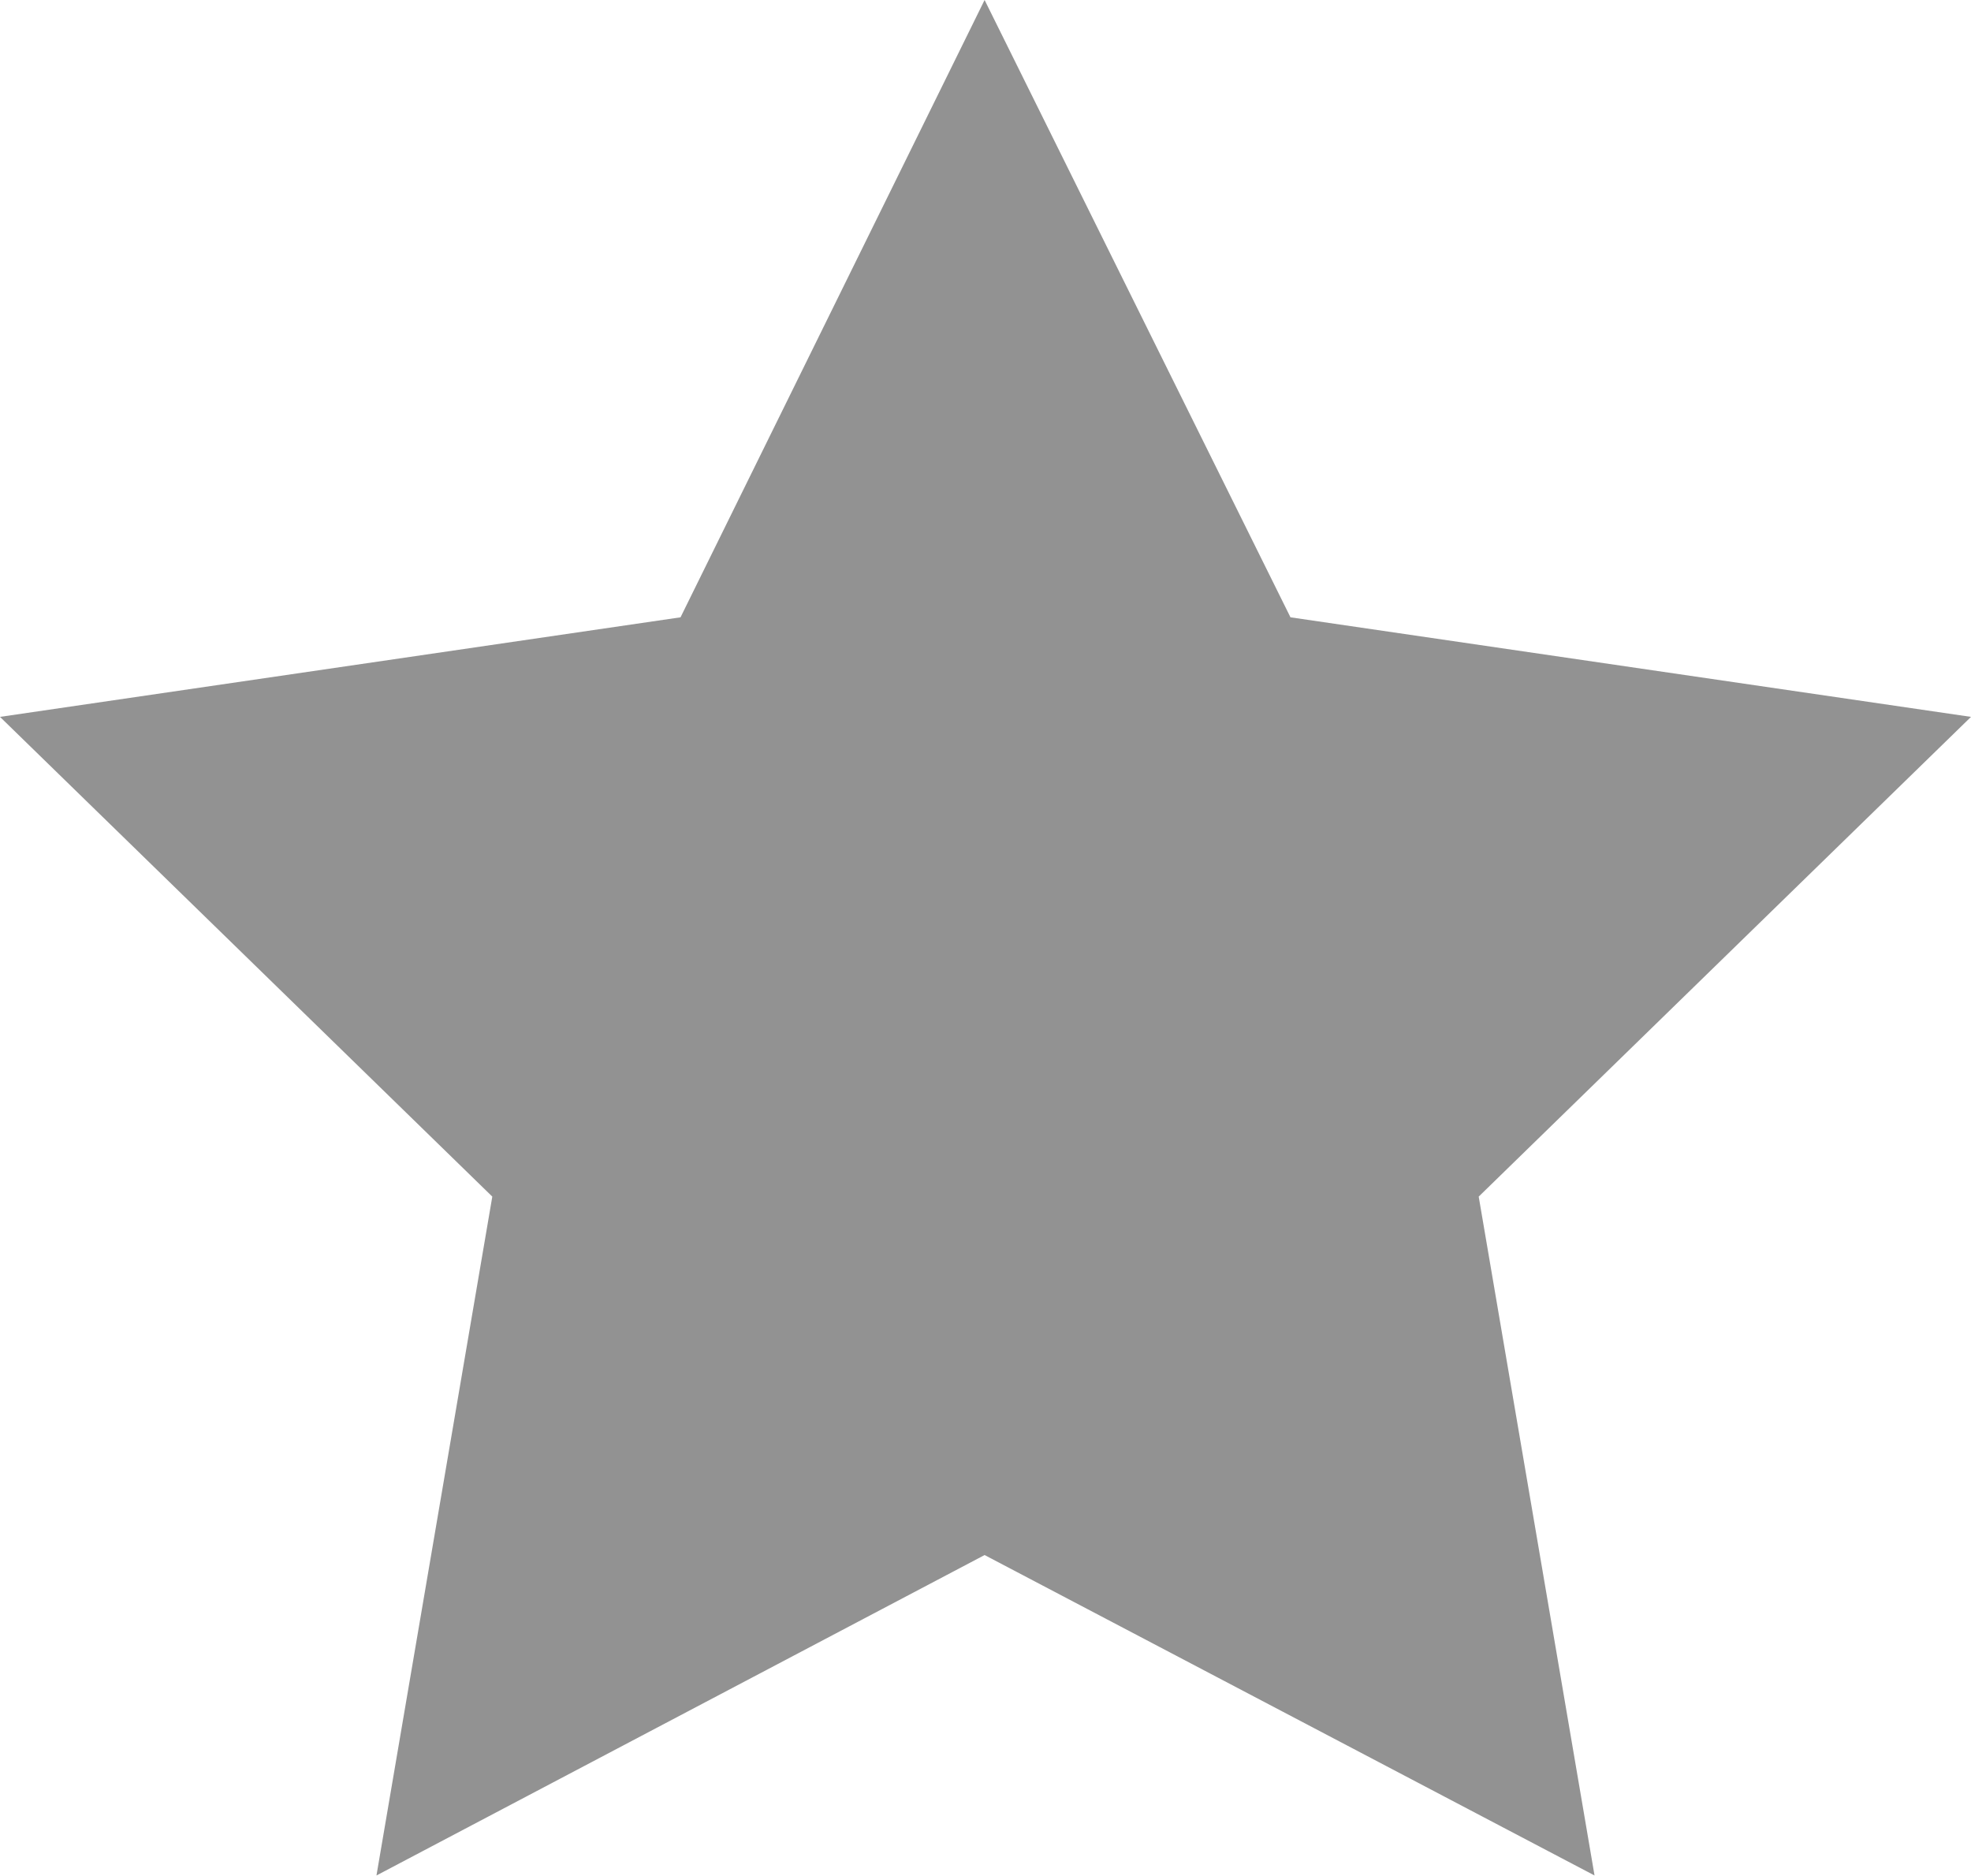
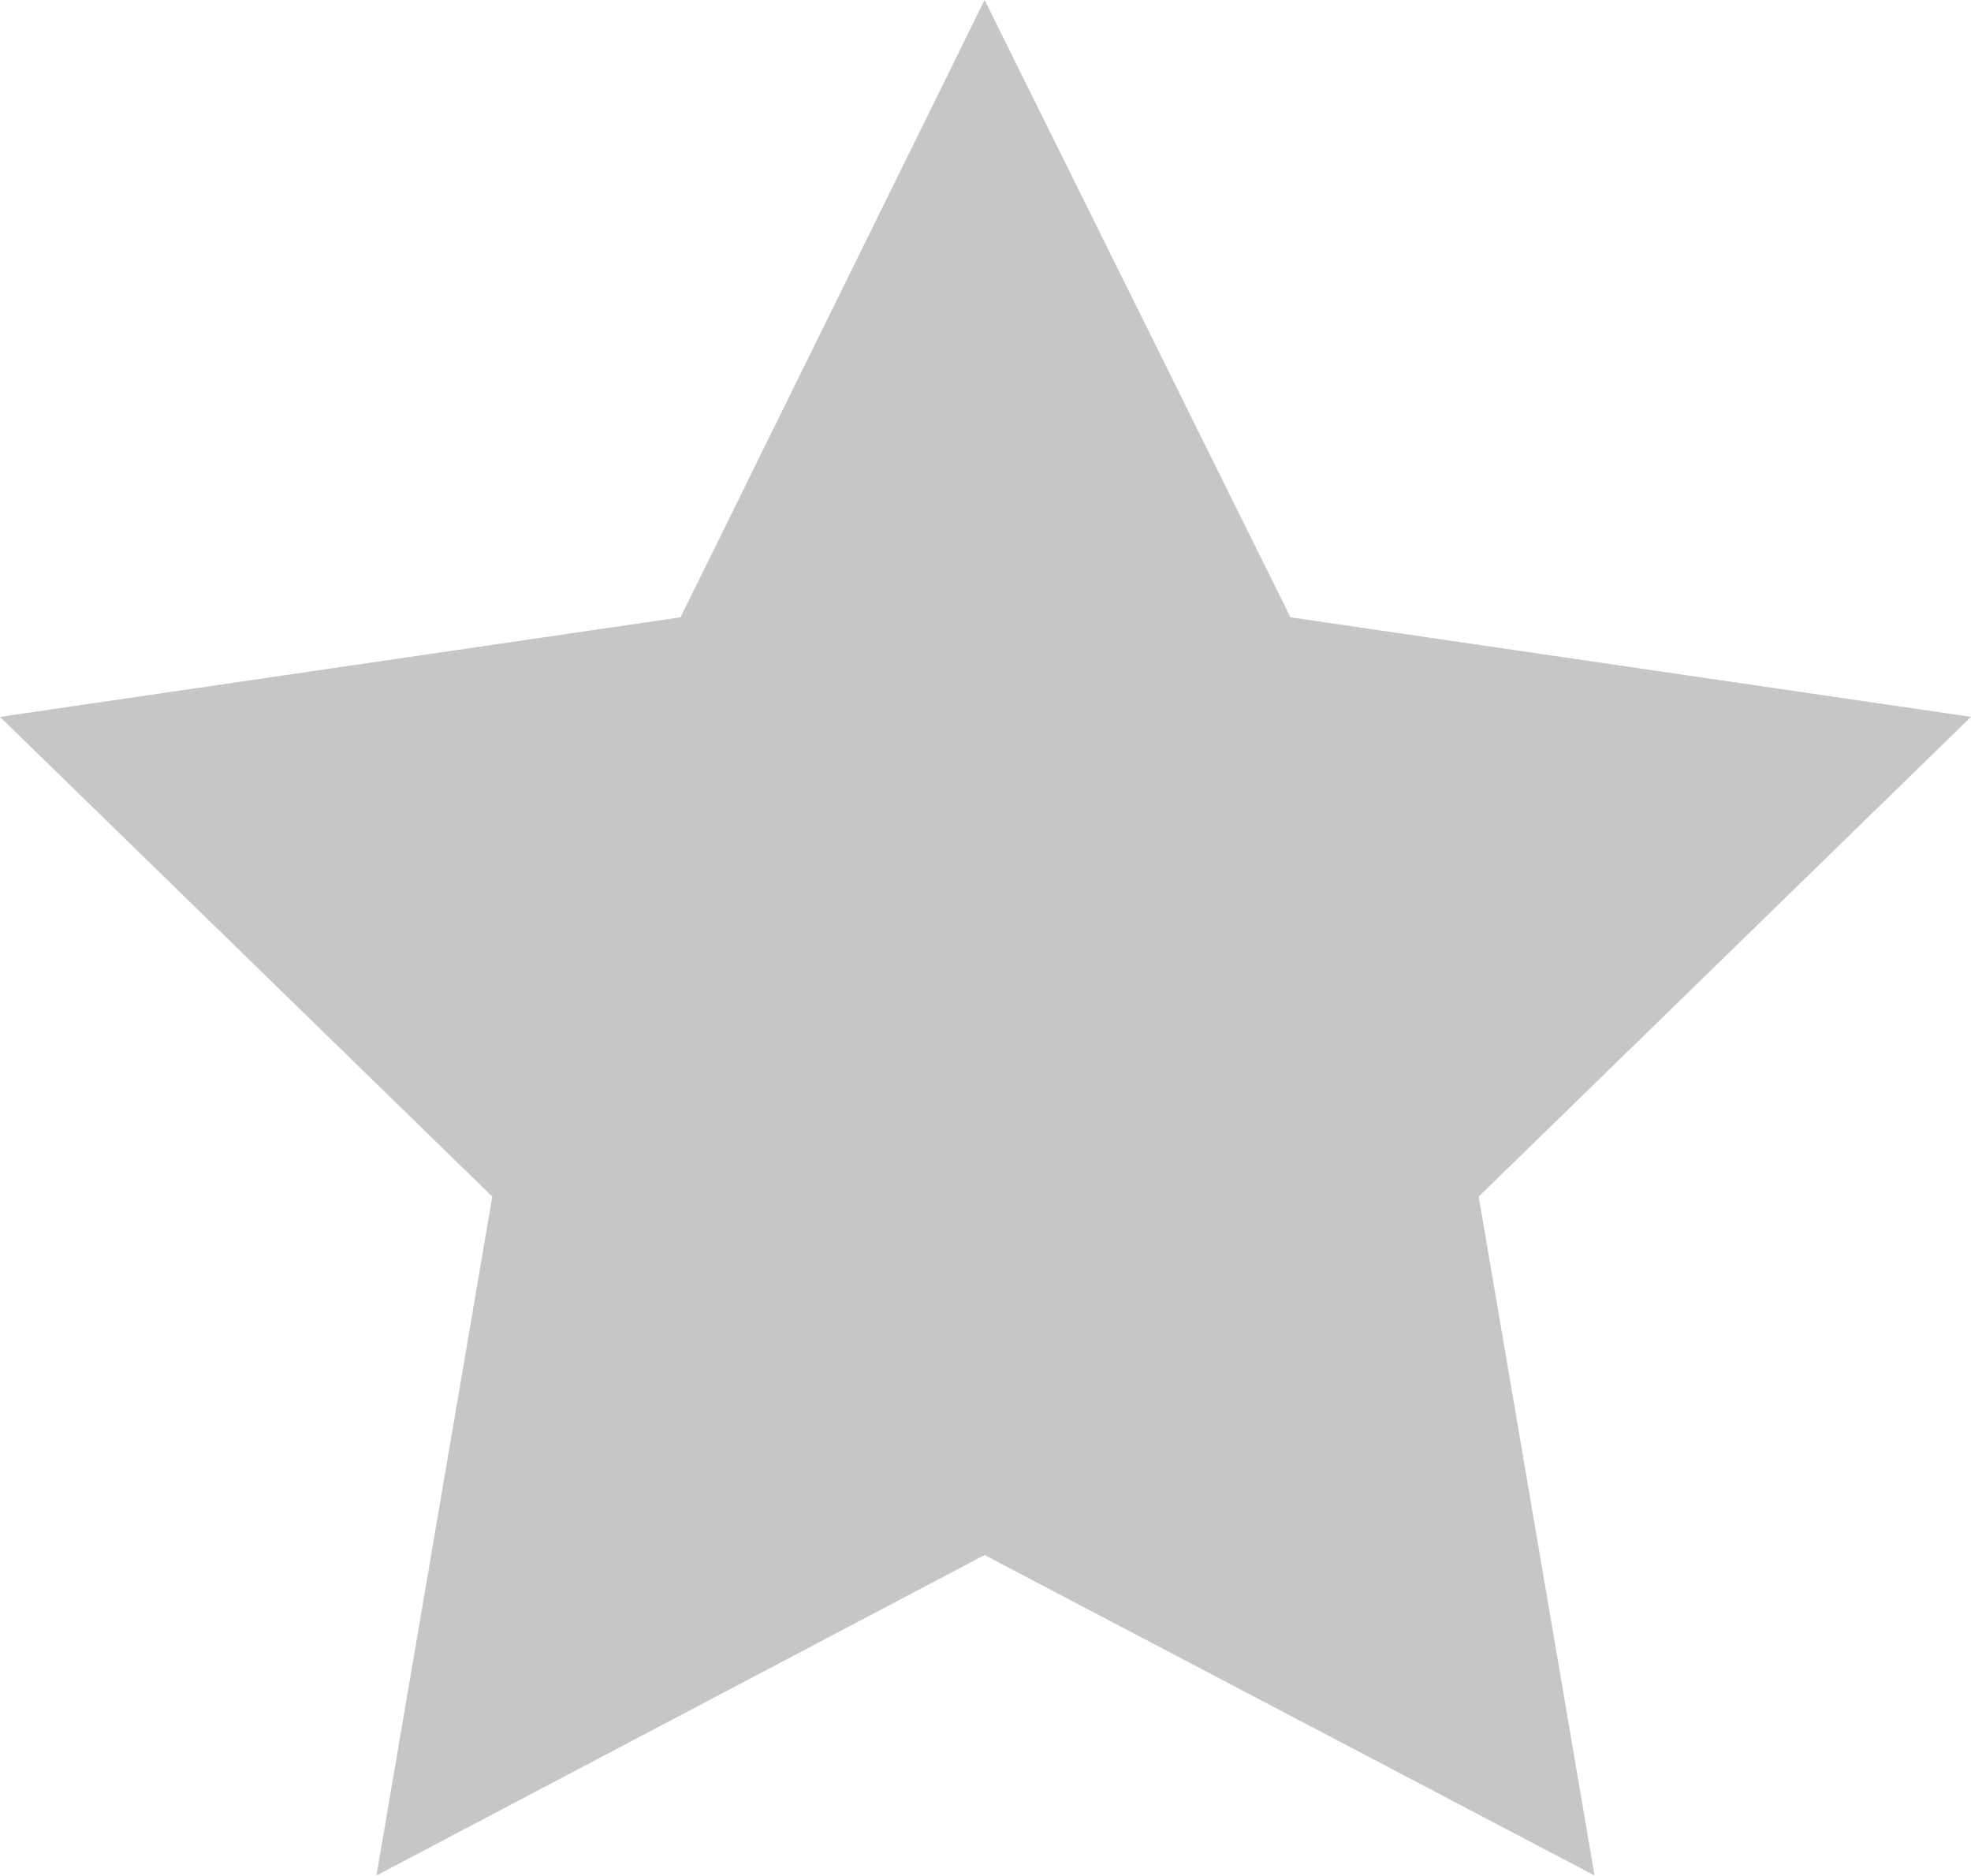
<svg xmlns="http://www.w3.org/2000/svg" width="108.9" height="103.6" viewBox="0 0 108.9 103.6">
  <defs>
-     <style>.cls-1{fill:#929292;}</style>
+     <style>.cls-1{fill:#c7c5c5;}</style>
  </defs>
  <g id="Layer_2" data-name="Layer 2">
    <g id="Layer_1-2" data-name="Layer 1">
      <polygon class="cls-1" points="108.9 39.6 71.3 34.1 54.4 0 37.6 34.1 0 39.6 27.2 66.1 20.8 103.6 54.4 85.9 88.1 103.6 81.7 66.1 108.9 39.6" />
    </g>
  </g>
</svg>
